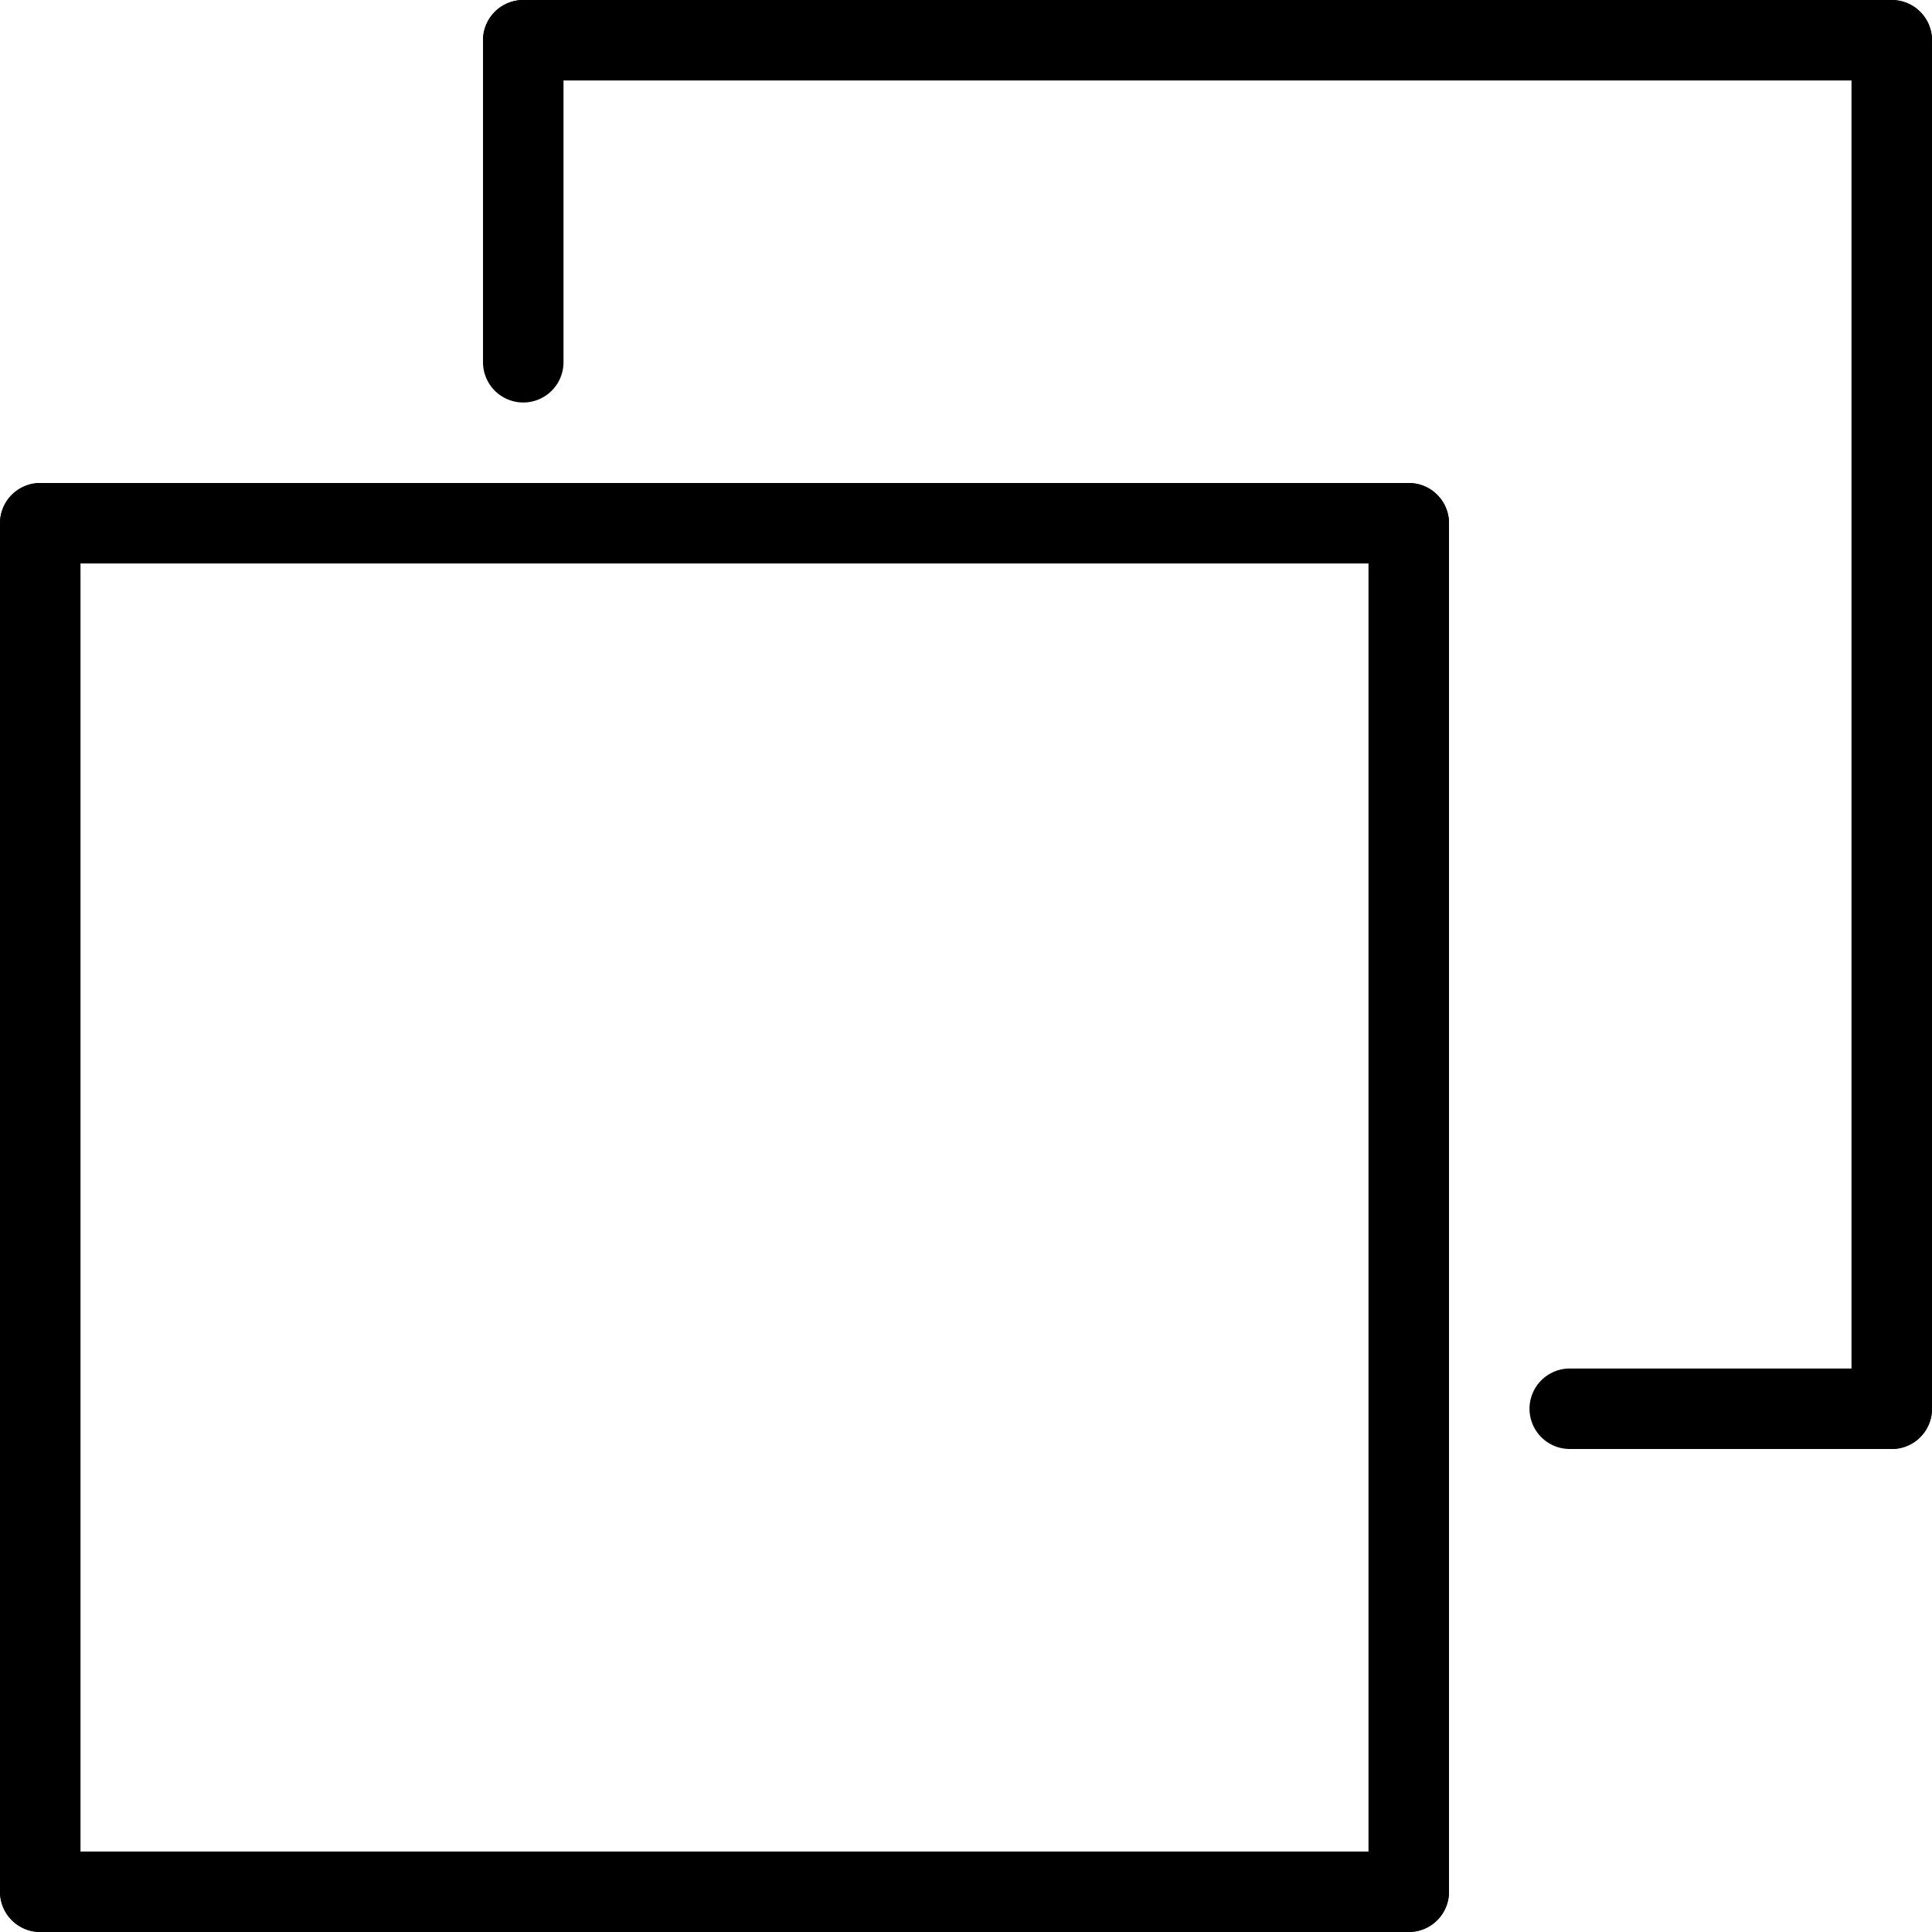
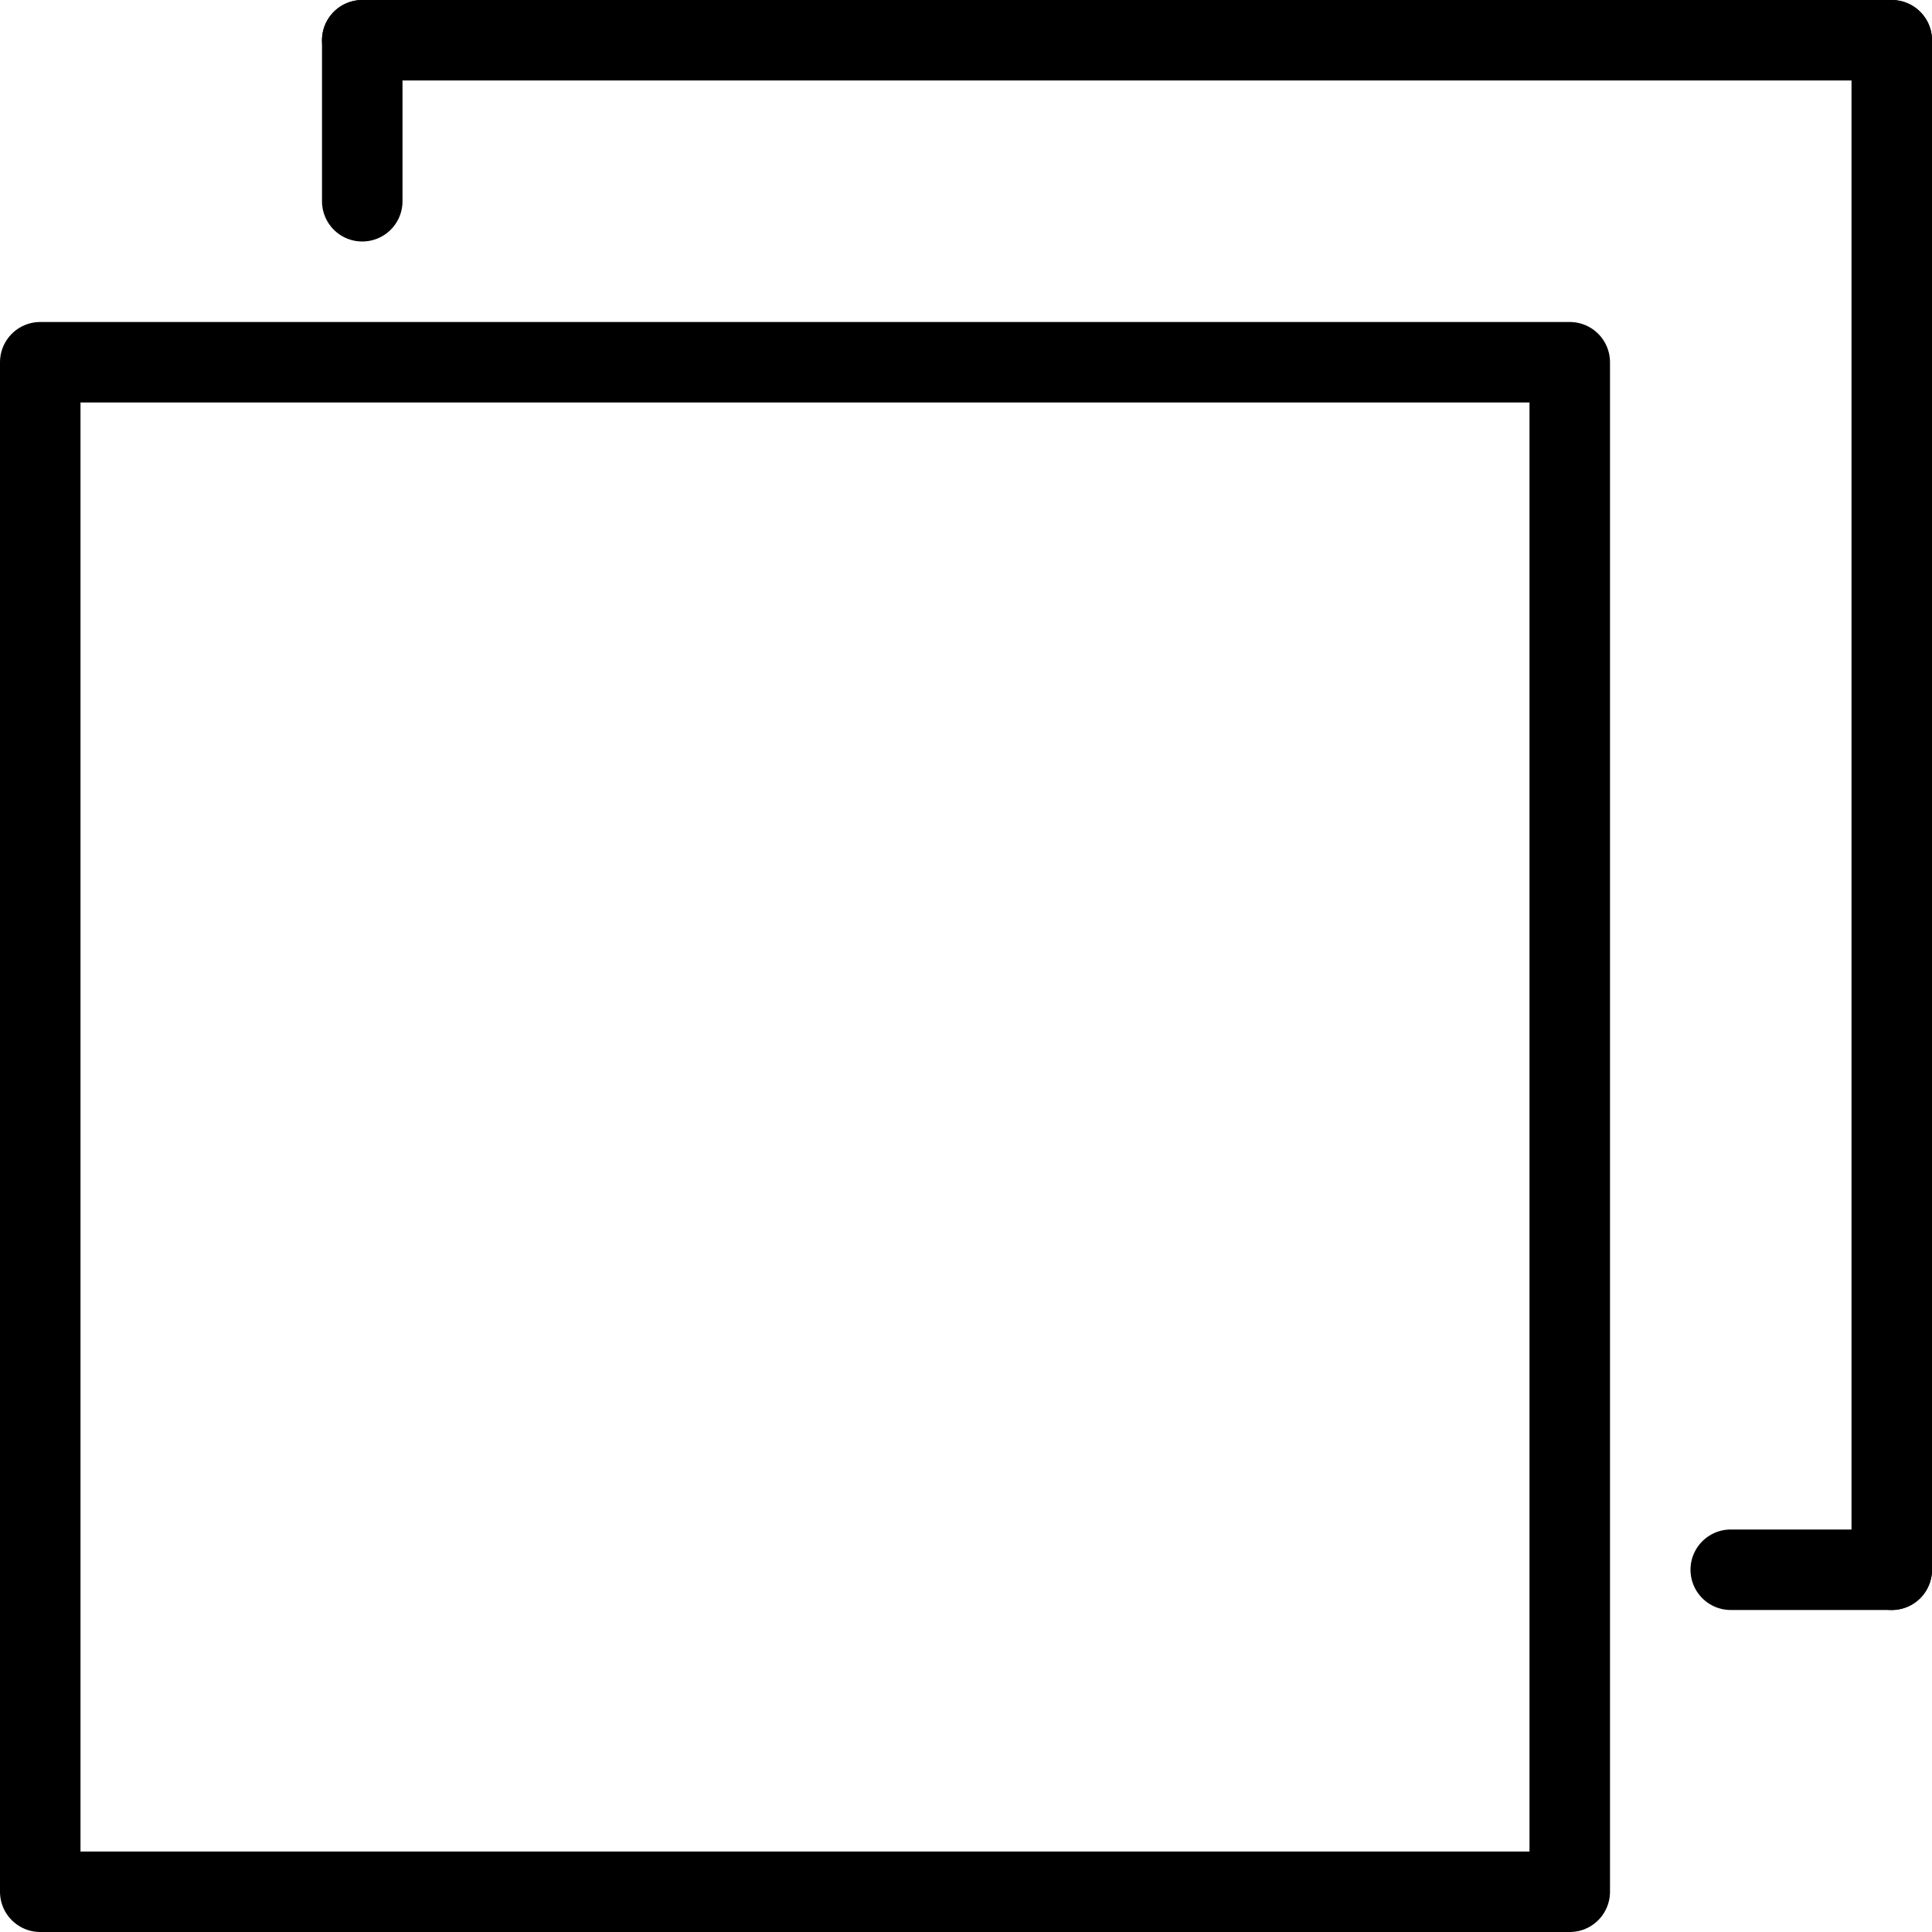
<svg xmlns="http://www.w3.org/2000/svg" width="100%" height="100%" viewBox="0 0 48 48" version="1.1">
  <defs />
-   <g id="Page-1" stroke="none" stroke-width="1" fill="none" fill-rule="evenodd" stroke-linecap="round">
+   <g id="Page-1" stroke="none" stroke-width="1" fill="none" fill-rule="evenodd">
    <g id="Group" stroke="#000000" stroke-width="2">
-       <path d="M1,47 L1,13" id="Line" />
-       <path d="M35,47 L35,13" id="Line" />
-       <path d="M18,30 L18,-4" id="Line" transform="translate(18, 13) rotate(90) translate(-18, -13) " />
-       <path d="M18,64 L18,30" id="Line" transform="translate(18, 47) rotate(90) translate(-18, -47) " />
-       <path d="M13,9 L13,1" id="Line" />
-       <path d="M47,35 L47,1" id="Line" />
-       <path d="M30,18 L30,-16" id="Line" transform="translate(30, 1) rotate(90) translate(-30, -1) " />
-       <path d="M43,39 L43,31" id="Line" transform="translate(43, 35) rotate(90) translate(-43, -35) " />
+       <rect id="Rectangle-107" stroke-linejoin="round" x="1" y="9" width="38" height="38" />
+       <path d="M9,5 L9,1" id="Line" stroke-linecap="round" />
+       <path d="M47,39 L47,1" id="Line" stroke-linecap="round" />
+       <path d="M27.5,20.5 L27.5,-17.5" id="Line" stroke-linecap="round" transform="translate(28, 1.5) rotate(90) translate(-28, -1.5) " />
+       <path d="M45.5,40.5 L45.5,36.5" id="Line" stroke-linecap="round" transform="translate(45, 38.5) rotate(90) translate(-45, -38.5) " />
    </g>
  </g>
</svg>
